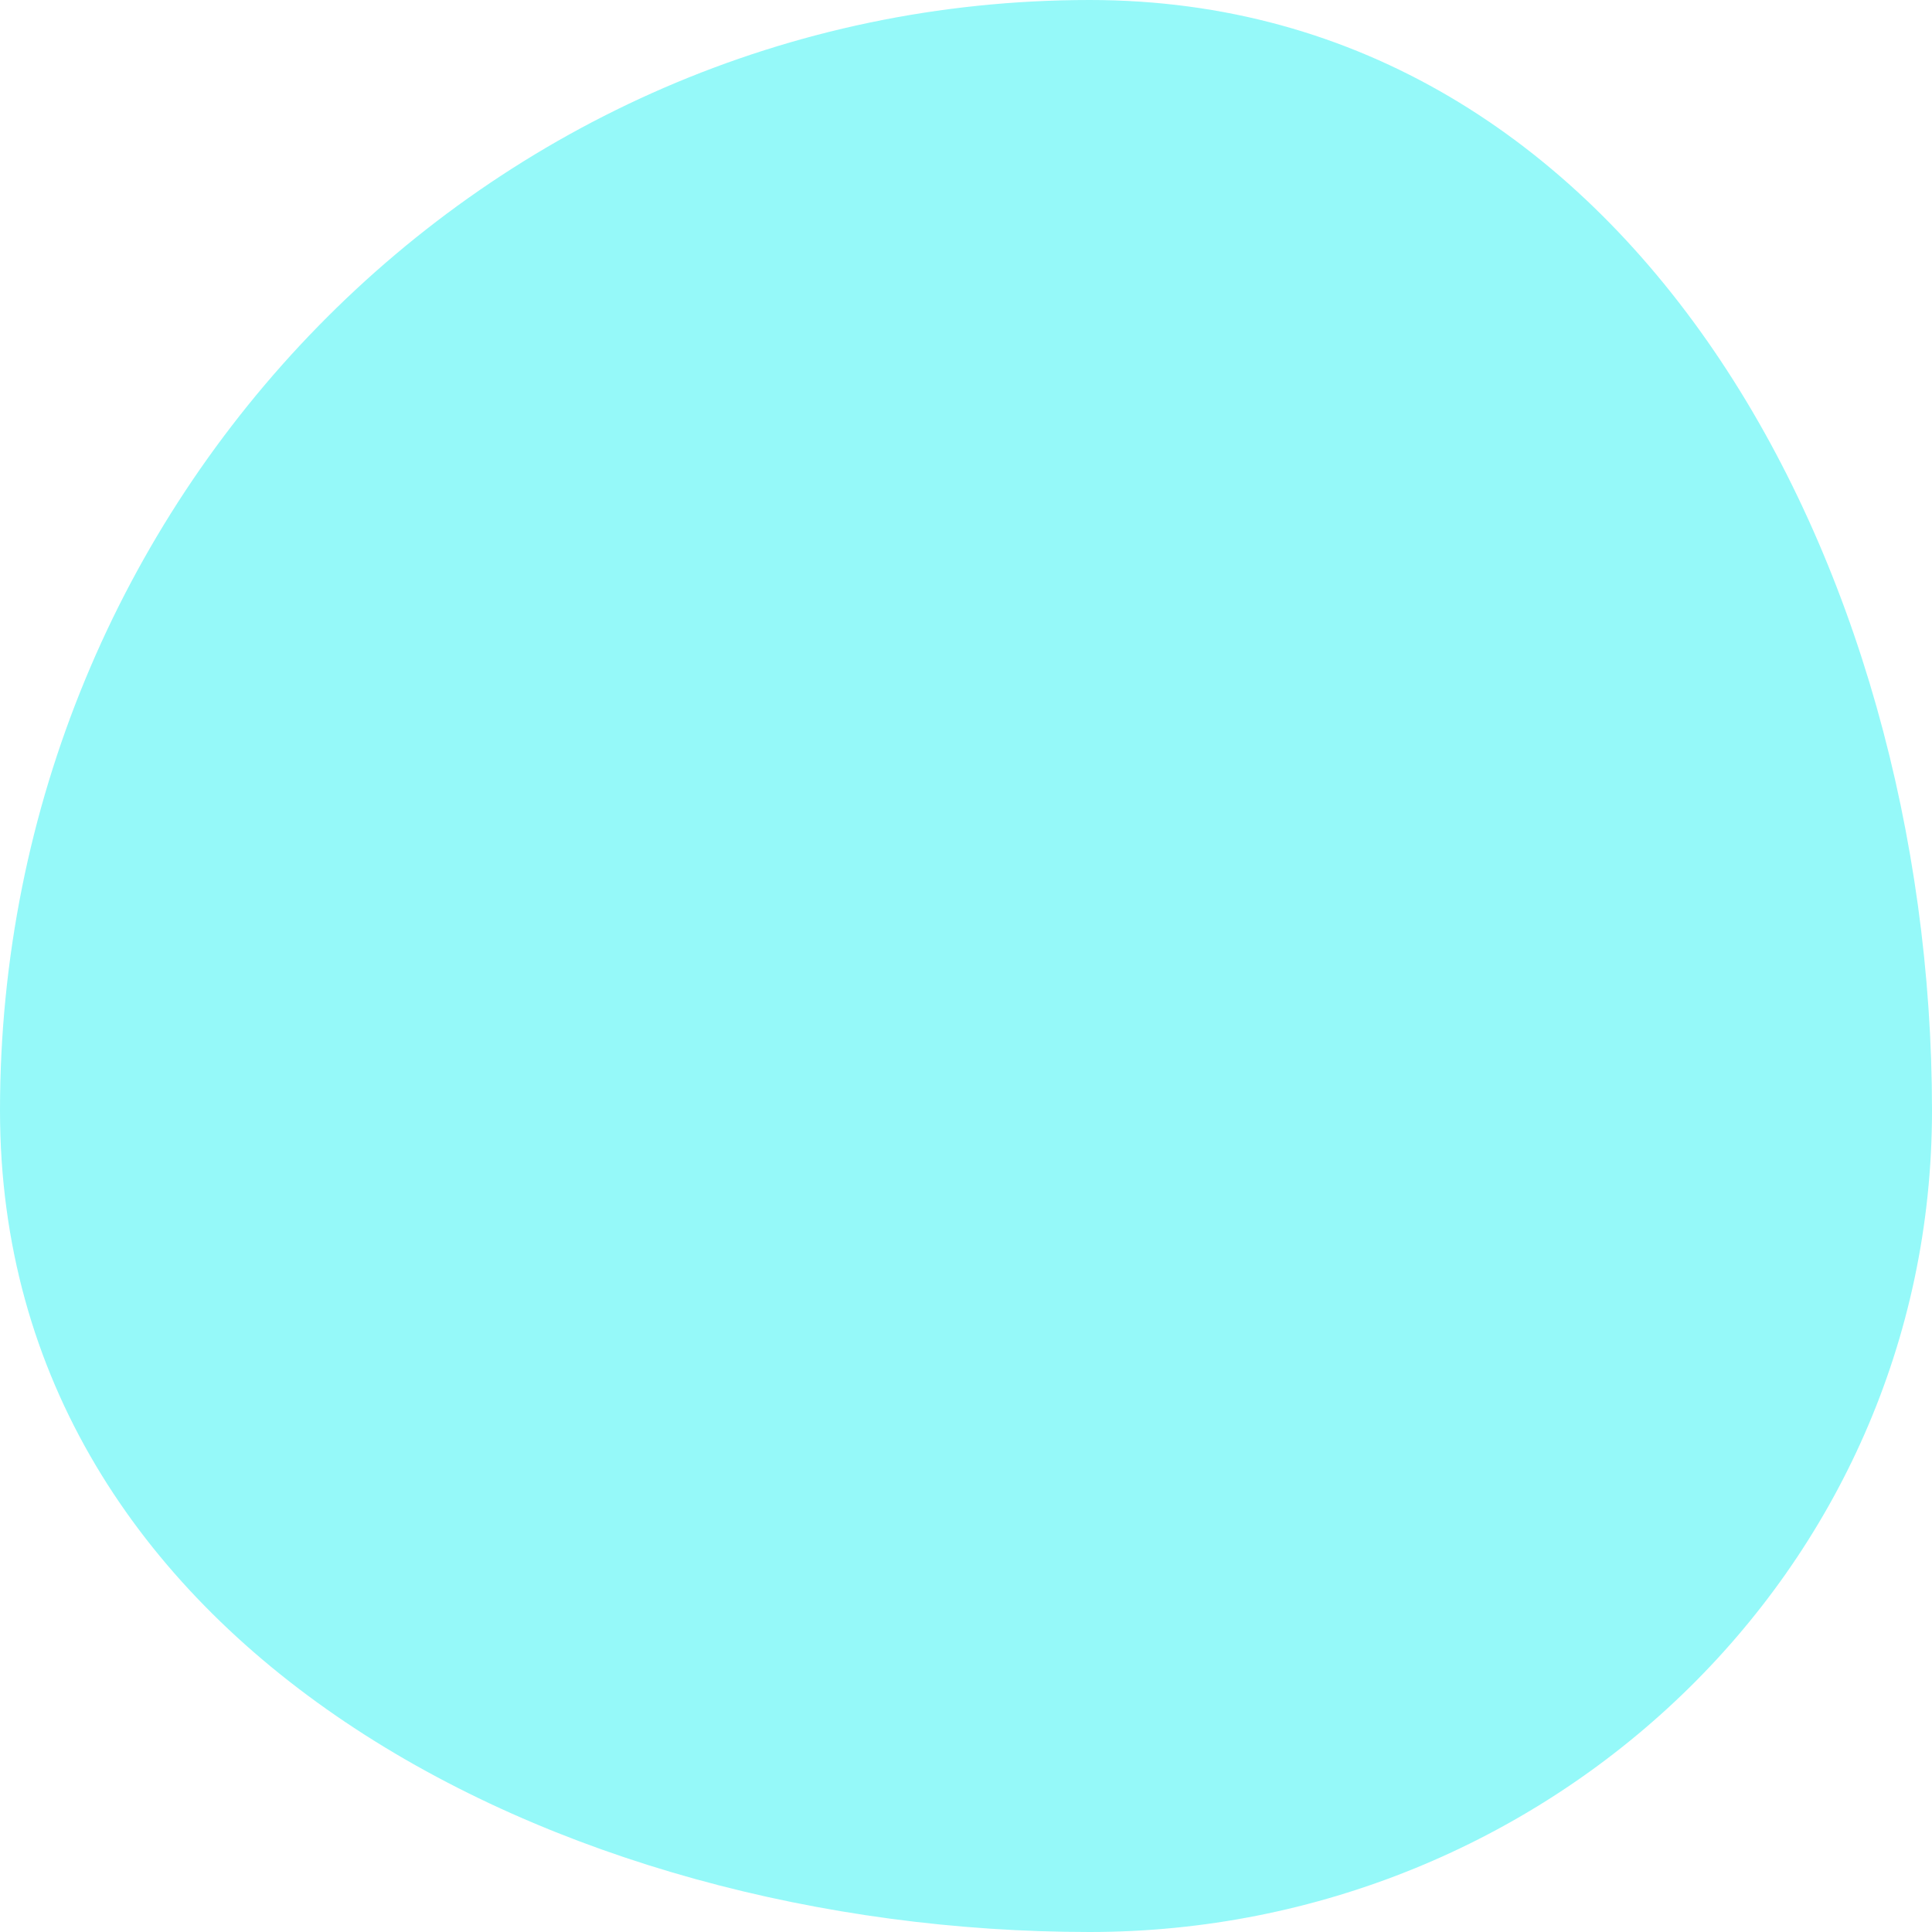
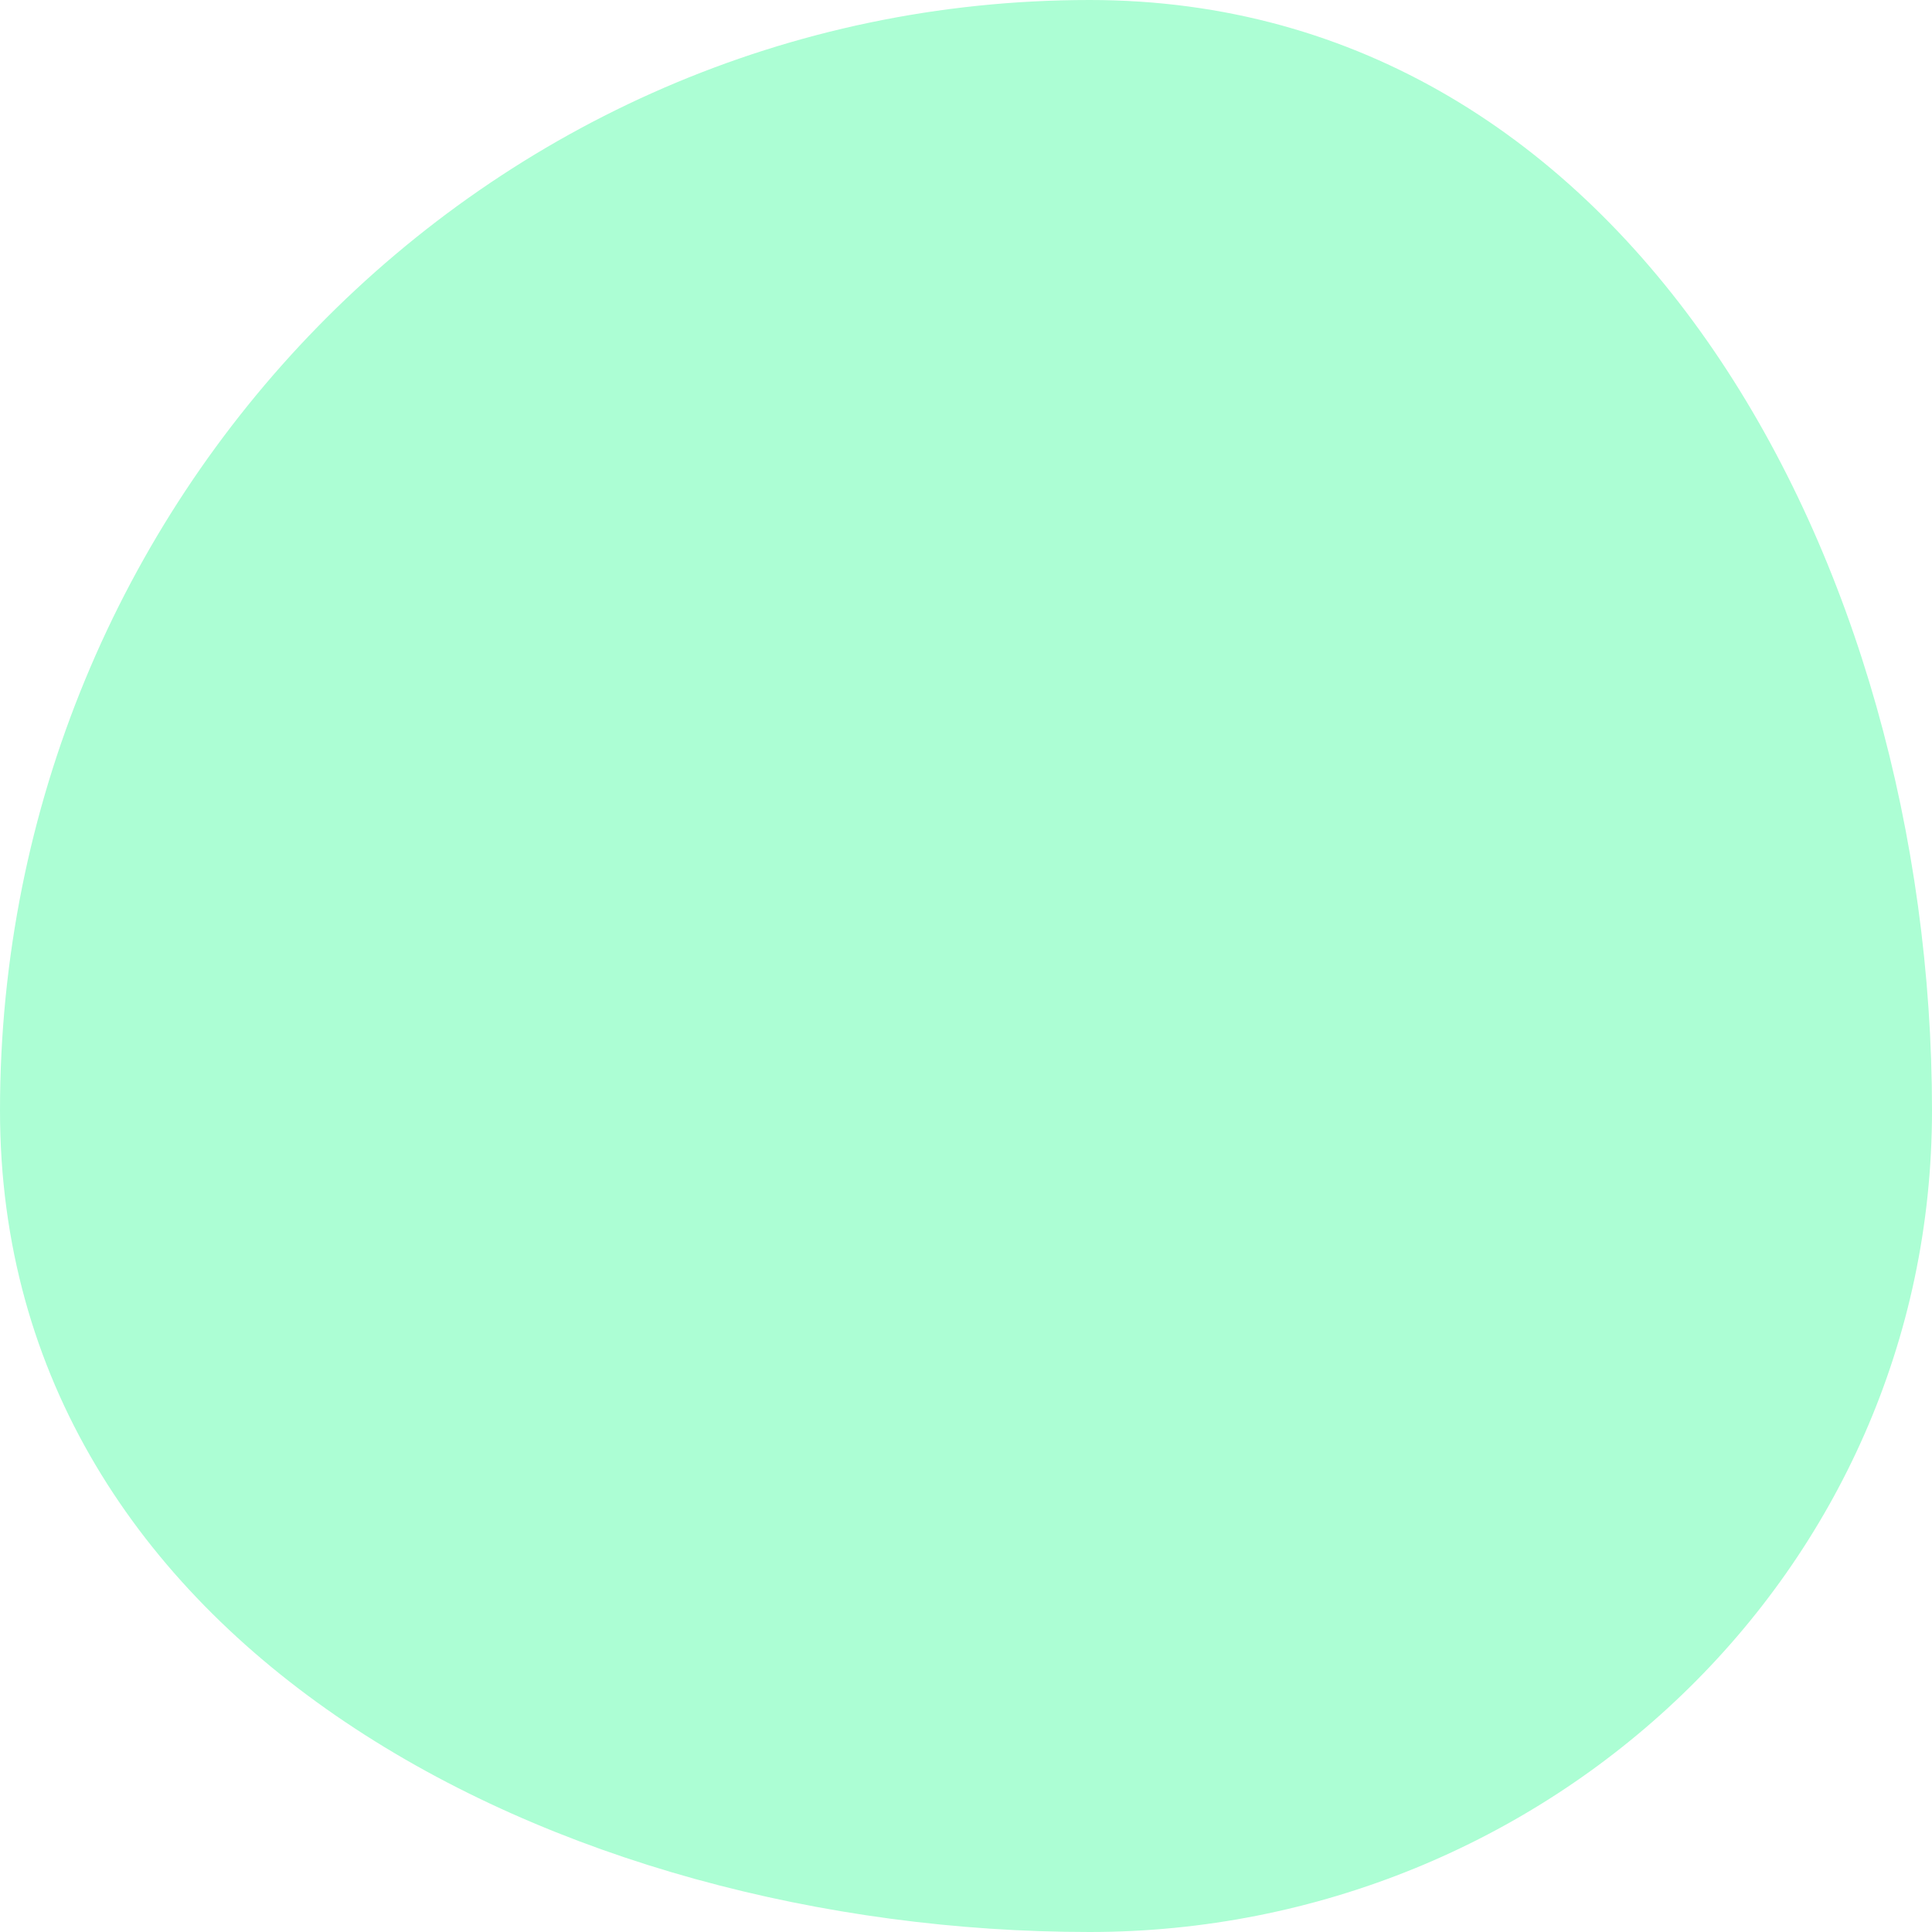
<svg xmlns="http://www.w3.org/2000/svg" width="900" height="900" viewBox="0 0 900 900" fill="none">
-   <path fill-rule="evenodd" clip-rule="evenodd" d="M507.608 0C759.669 0 900 262.874 900 517.321C900 732.409 720.678 900 507.608 900C260.194 900 0 767.077 0 517.321C0 232.965 225.918 0 507.608 0Z" fill="#95F9F9" />
+   <path fill-rule="evenodd" clip-rule="evenodd" d="M507.608 0C759.669 0 900 262.874 900 517.321C900 732.409 720.678 900 507.608 900C260.194 900 0 767.077 0 517.321C0 232.965 225.918 0 507.608 0Z" fill="#ACFED4" />
</svg>
